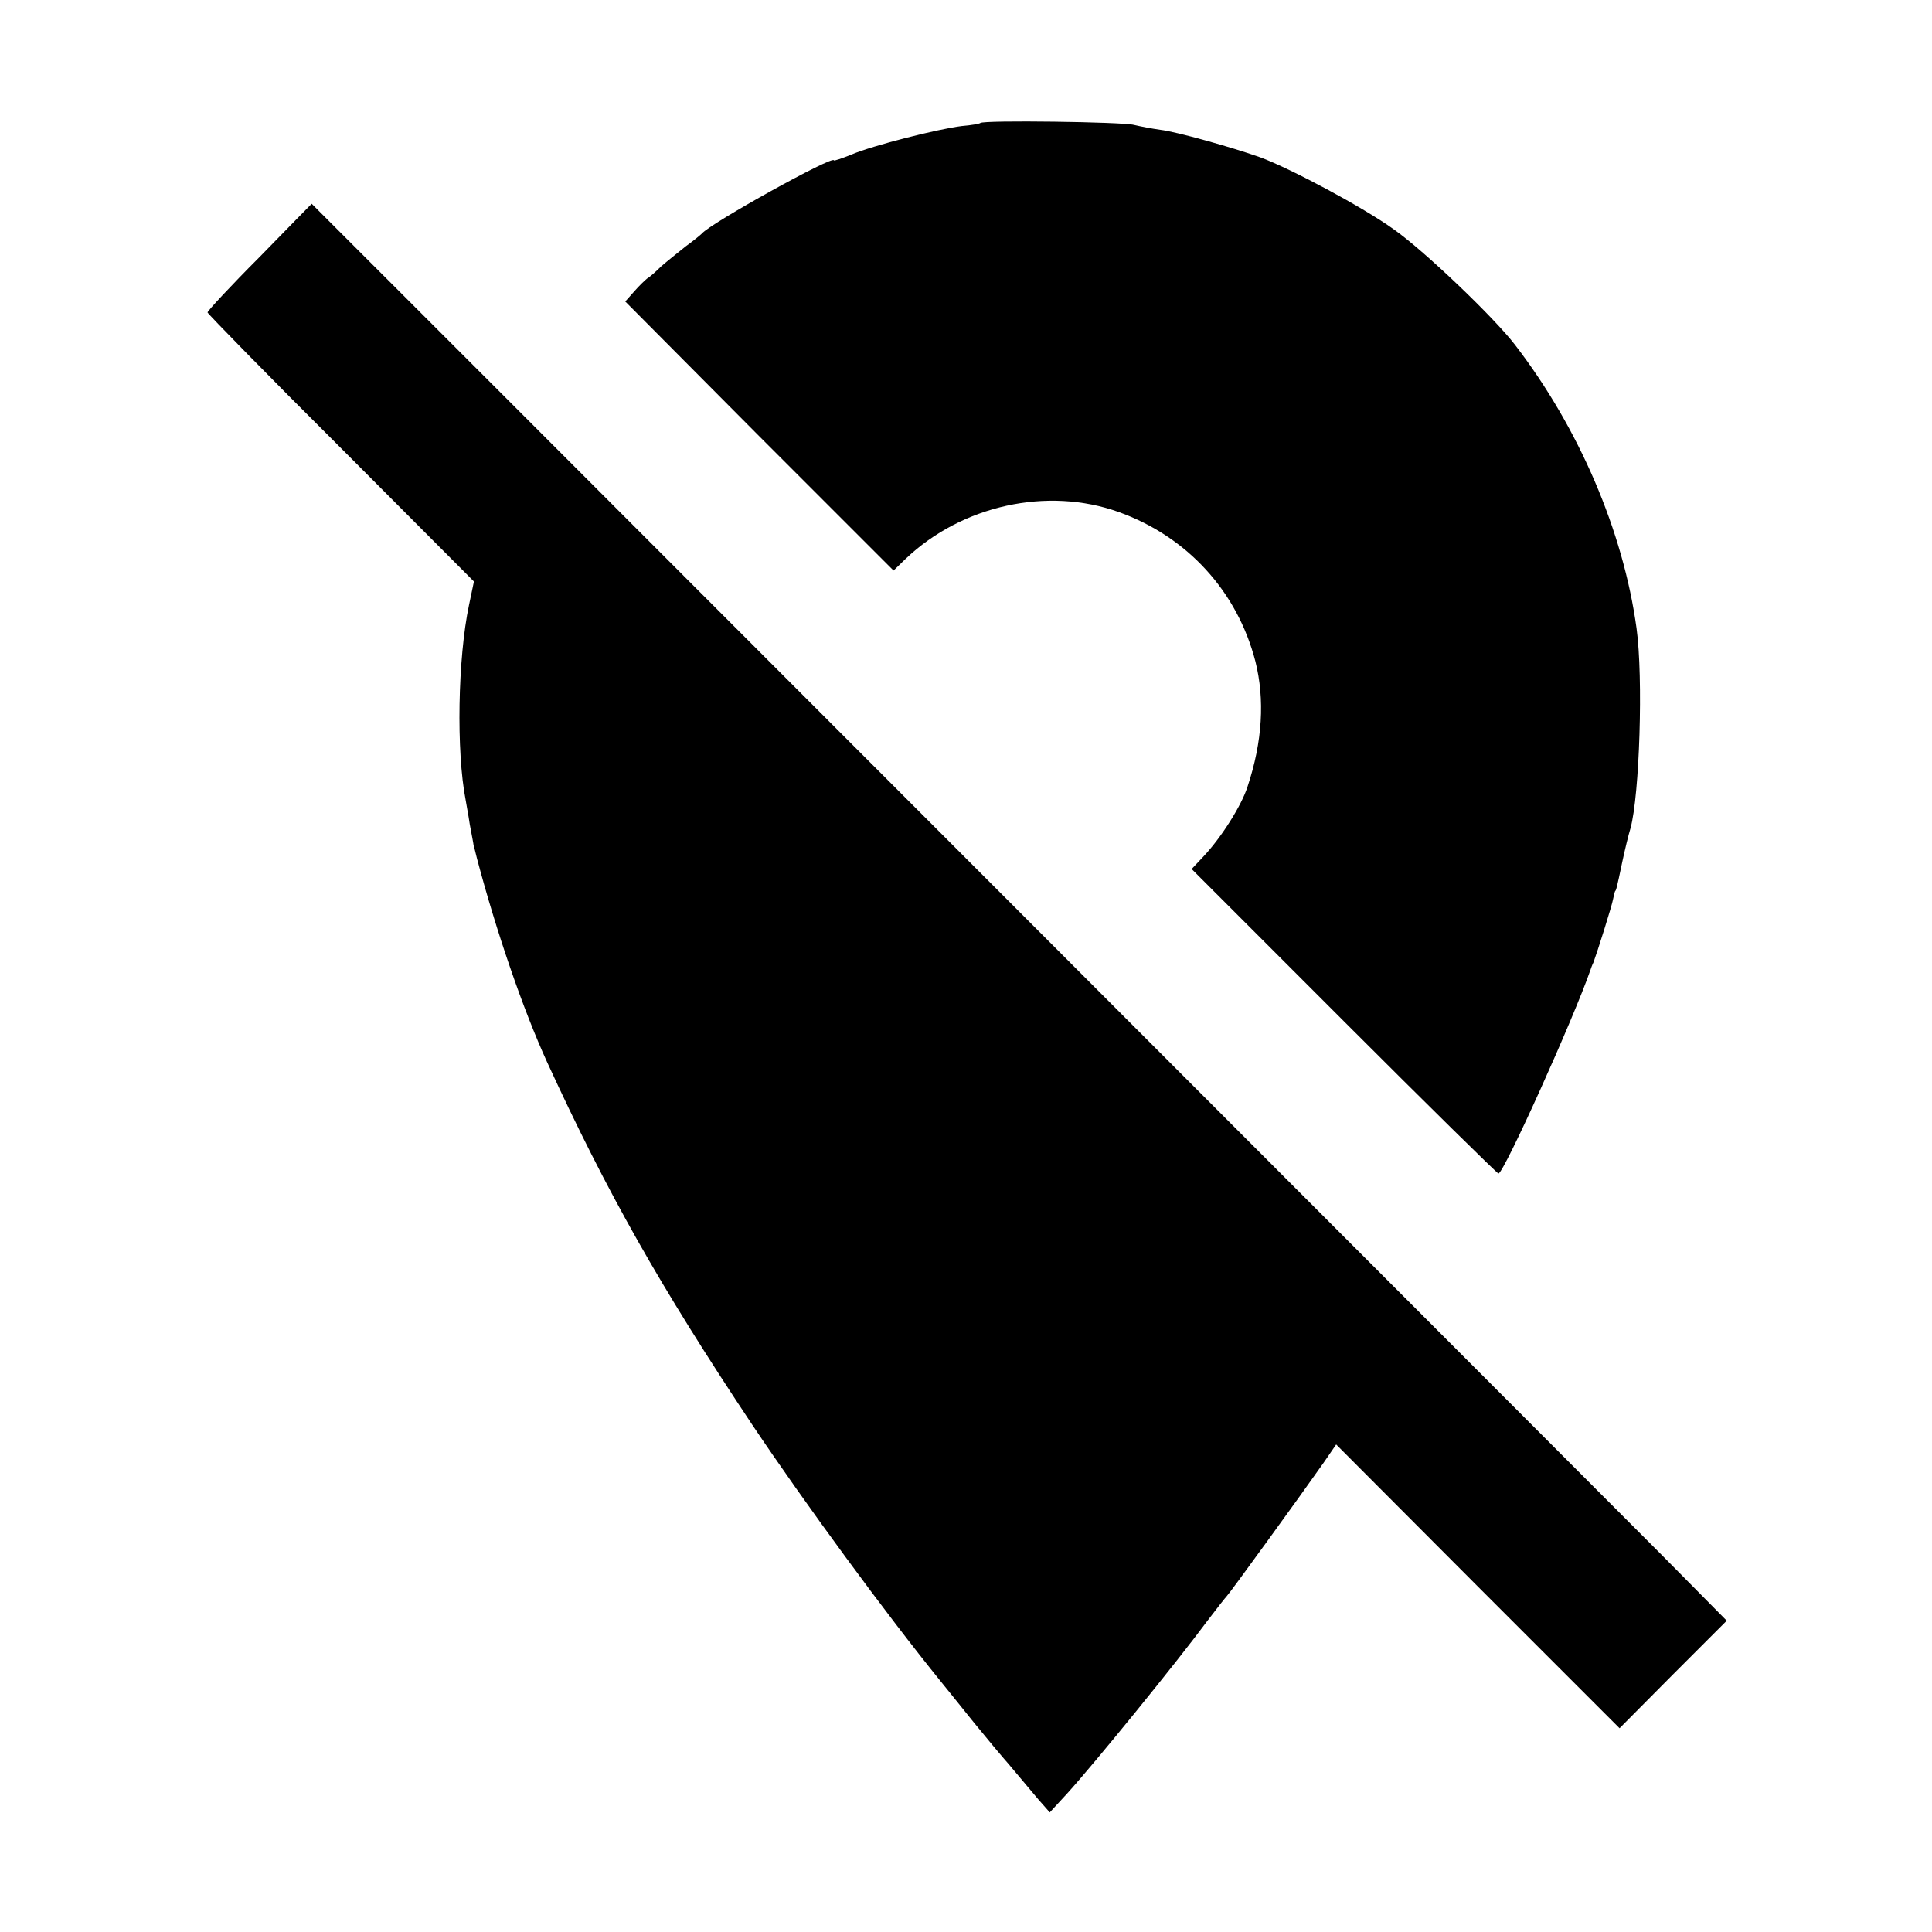
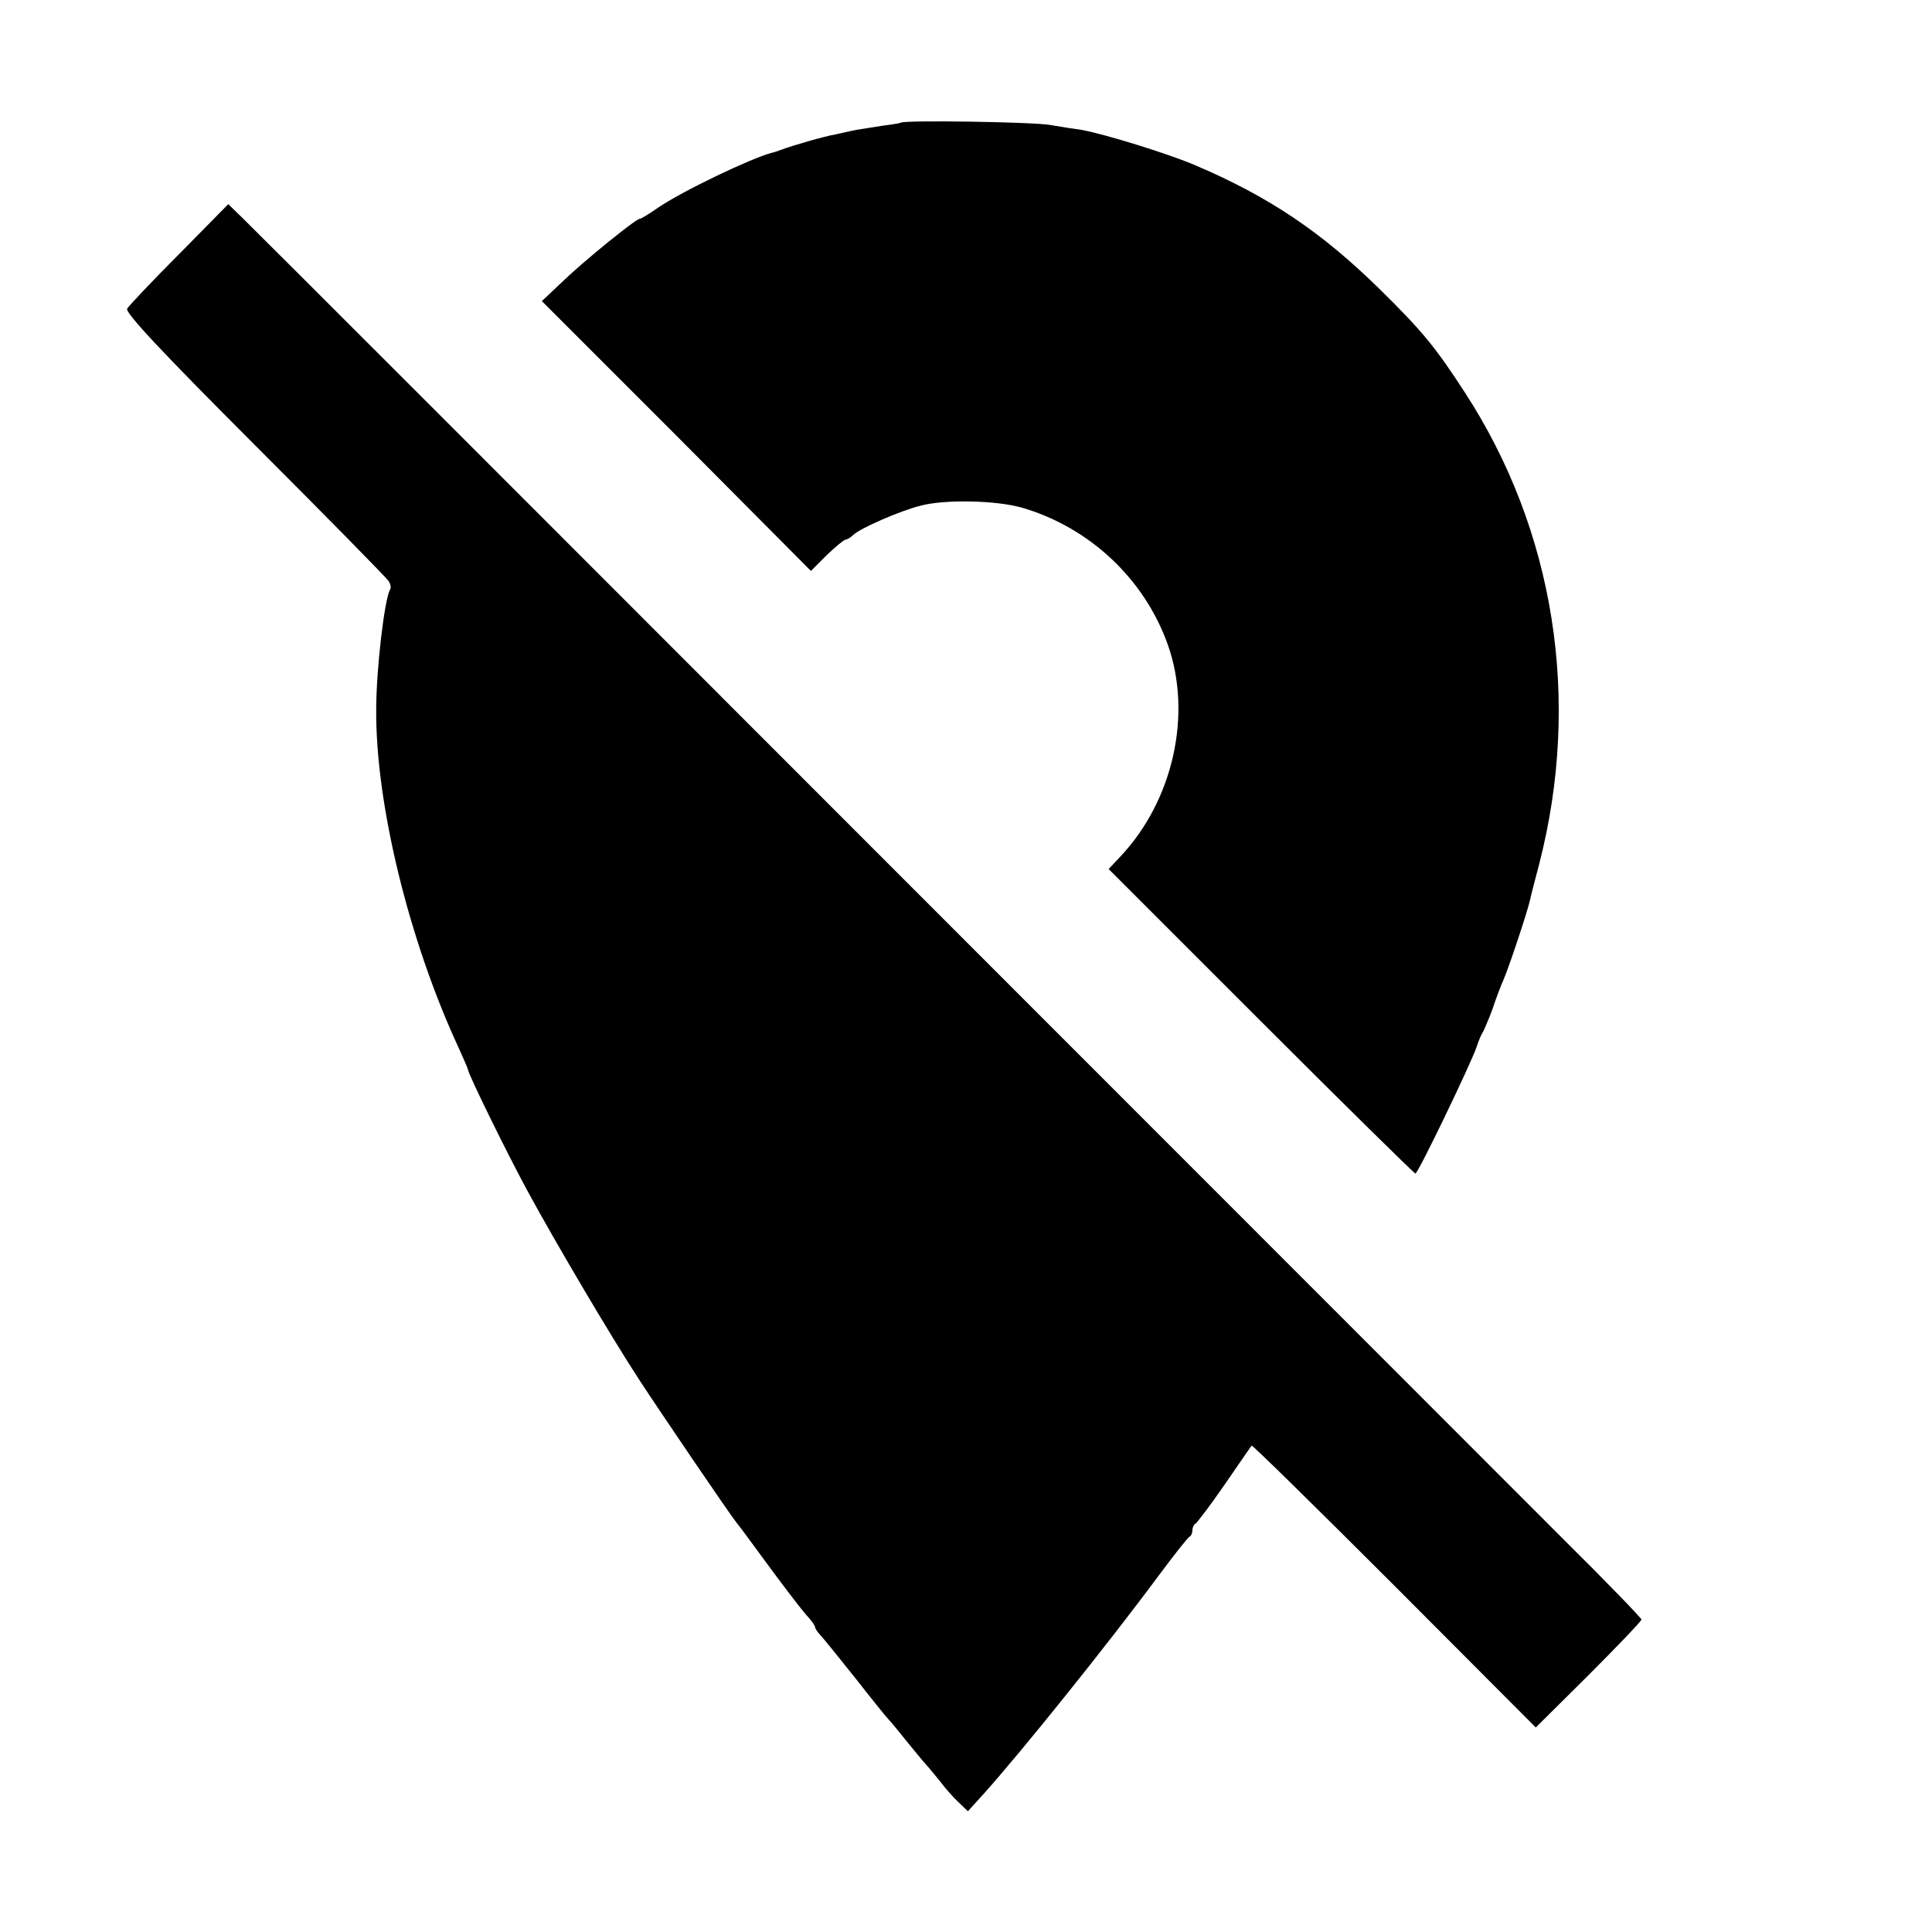
<svg xmlns="http://www.w3.org/2000/svg" version="1.0" width="36864pt" height="36864pt" viewBox="0 0 36864 36864" preserveAspectRatio="xMidYMid meet">
  <g transform="translate(0,36864) scale(7.2,-7.2)" fill="#000000" stroke="none">
-     <path d="M2598 4794 c-2 -2 -24 -6 -49 -8 -65 -8 -237 -52 -291 -75 -27 -11 -48 -18 -48 -16 0 15 -328 -167 -350 -194 -3 -3 -22 -19 -43 -34 -20 -16 -50 -40 -65 -53 -14 -14 -31 -29 -37 -32 -5 -4 -21 -19 -34 -34 l-24 -27 355 -357 356 -356 32 31 c149 142 376 192 565 124 181 -65 314 -210 362 -396 25 -100 19 -212 -21 -332 -16 -50 -69 -134 -116 -184 l-32 -34 404 -404 c221 -221 406 -403 409 -403 14 0 199 410 244 540 1 3 4 12 8 20 10 27 49 150 52 168 2 9 4 18 5 20 3 3 4 5 19 77 7 33 17 74 22 90 24 88 34 399 16 530 -35 256 -152 530 -322 751 -55 72 -240 249 -321 306 -82 59 -273 161 -354 191 -73 26 -222 68 -265 73 -22 3 -53 9 -70 13 -30 8 -400 13 -407 5z" />
-     <path d="M688 4439 c-76 -76 -138 -143 -138 -147 1 -4 159 -166 354 -360 l352 -353 -13 -62 c-30 -142 -34 -389 -9 -517 1 -8 7 -37 11 -65 5 -27 10 -52 10 -55 1 -3 5 -18 9 -35 51 -193 122 -400 186 -540 159 -346 298 -592 543 -960 138 -206 354 -501 501 -682 8 -10 47 -58 87 -108 40 -49 76 -92 79 -95 3 -3 18 -21 34 -40 16 -19 42 -50 58 -69 l30 -34 47 51 c75 83 288 345 371 457 25 33 48 62 51 65 6 5 201 274 257 354 l33 48 375 -376 376 -376 142 143 142 142 -175 177 c-250 251 -3574 3578 -3575 3578 -1 -1 -63 -64 -138 -141z" />
+     <path d="M2388 4795 c-1 -1 -23 -5 -48 -8 -25 -4 -56 -9 -70 -11 -14 -3 -38 -8 -55 -12 -30 -5 -116 -30 -145 -41 -8 -3 -19 -7 -25 -8 -54 -14 -238 -102 -302 -146 -23 -16 -44 -29 -48 -29 -10 0 -147 -111 -204 -166 l-55 -52 357 -357 356 -358 42 42 c23 22 46 41 50 41 4 0 14 6 21 13 18 17 122 63 178 77 64 17 199 14 267 -5 180 -52 326 -189 388 -364 65 -184 14 -412 -125 -560 l-32 -34 404 -404 c221 -221 406 -403 409 -403 7 0 146 289 162 335 5 16 13 35 17 40 3 6 15 33 25 60 9 28 23 64 30 80 14 32 63 179 70 211 2 10 13 53 24 94 112 435 41 884 -197 1250 -78 120 -112 162 -227 275 -153 150 -291 243 -485 326 -74 32 -247 85 -305 95 -16 2 -54 8 -83 13 -49 8 -386 13 -394 6z" />
+     <path d="M475 4447 c-72 -72 -134 -138 -138 -145 -6 -10 89 -112 338 -361 191 -191 351 -354 355 -361 5 -8 7 -18 4 -22 -15 -24 -37 -212 -37 -318 -2 -250 87 -614 219 -898 13 -29 24 -54 24 -56 0 -11 105 -225 160 -326 73 -134 218 -380 293 -495 56 -86 243 -361 258 -379 5 -6 24 -31 42 -56 85 -116 124 -167 144 -190 13 -14 23 -28 23 -32 0 -3 6 -13 13 -20 7 -7 48 -58 92 -113 43 -55 81 -102 84 -105 3 -3 24 -27 46 -55 22 -27 48 -59 58 -70 10 -11 28 -33 40 -48 12 -16 33 -40 47 -53 l25 -24 40 44 c99 110 329 396 466 581 41 55 77 101 82 103 4 2 7 10 7 17 0 7 4 15 8 17 4 2 39 48 77 103 38 55 70 102 72 104 2 2 172 -165 378 -371 l375 -376 140 139 c77 77 140 143 140 147 0 4 -91 98 -203 209 -111 111 -936 937 -1834 1835 -897 898 -1649 1650 -1670 1670 l-38 37 -130 -132z" />
  </g>
</svg>
